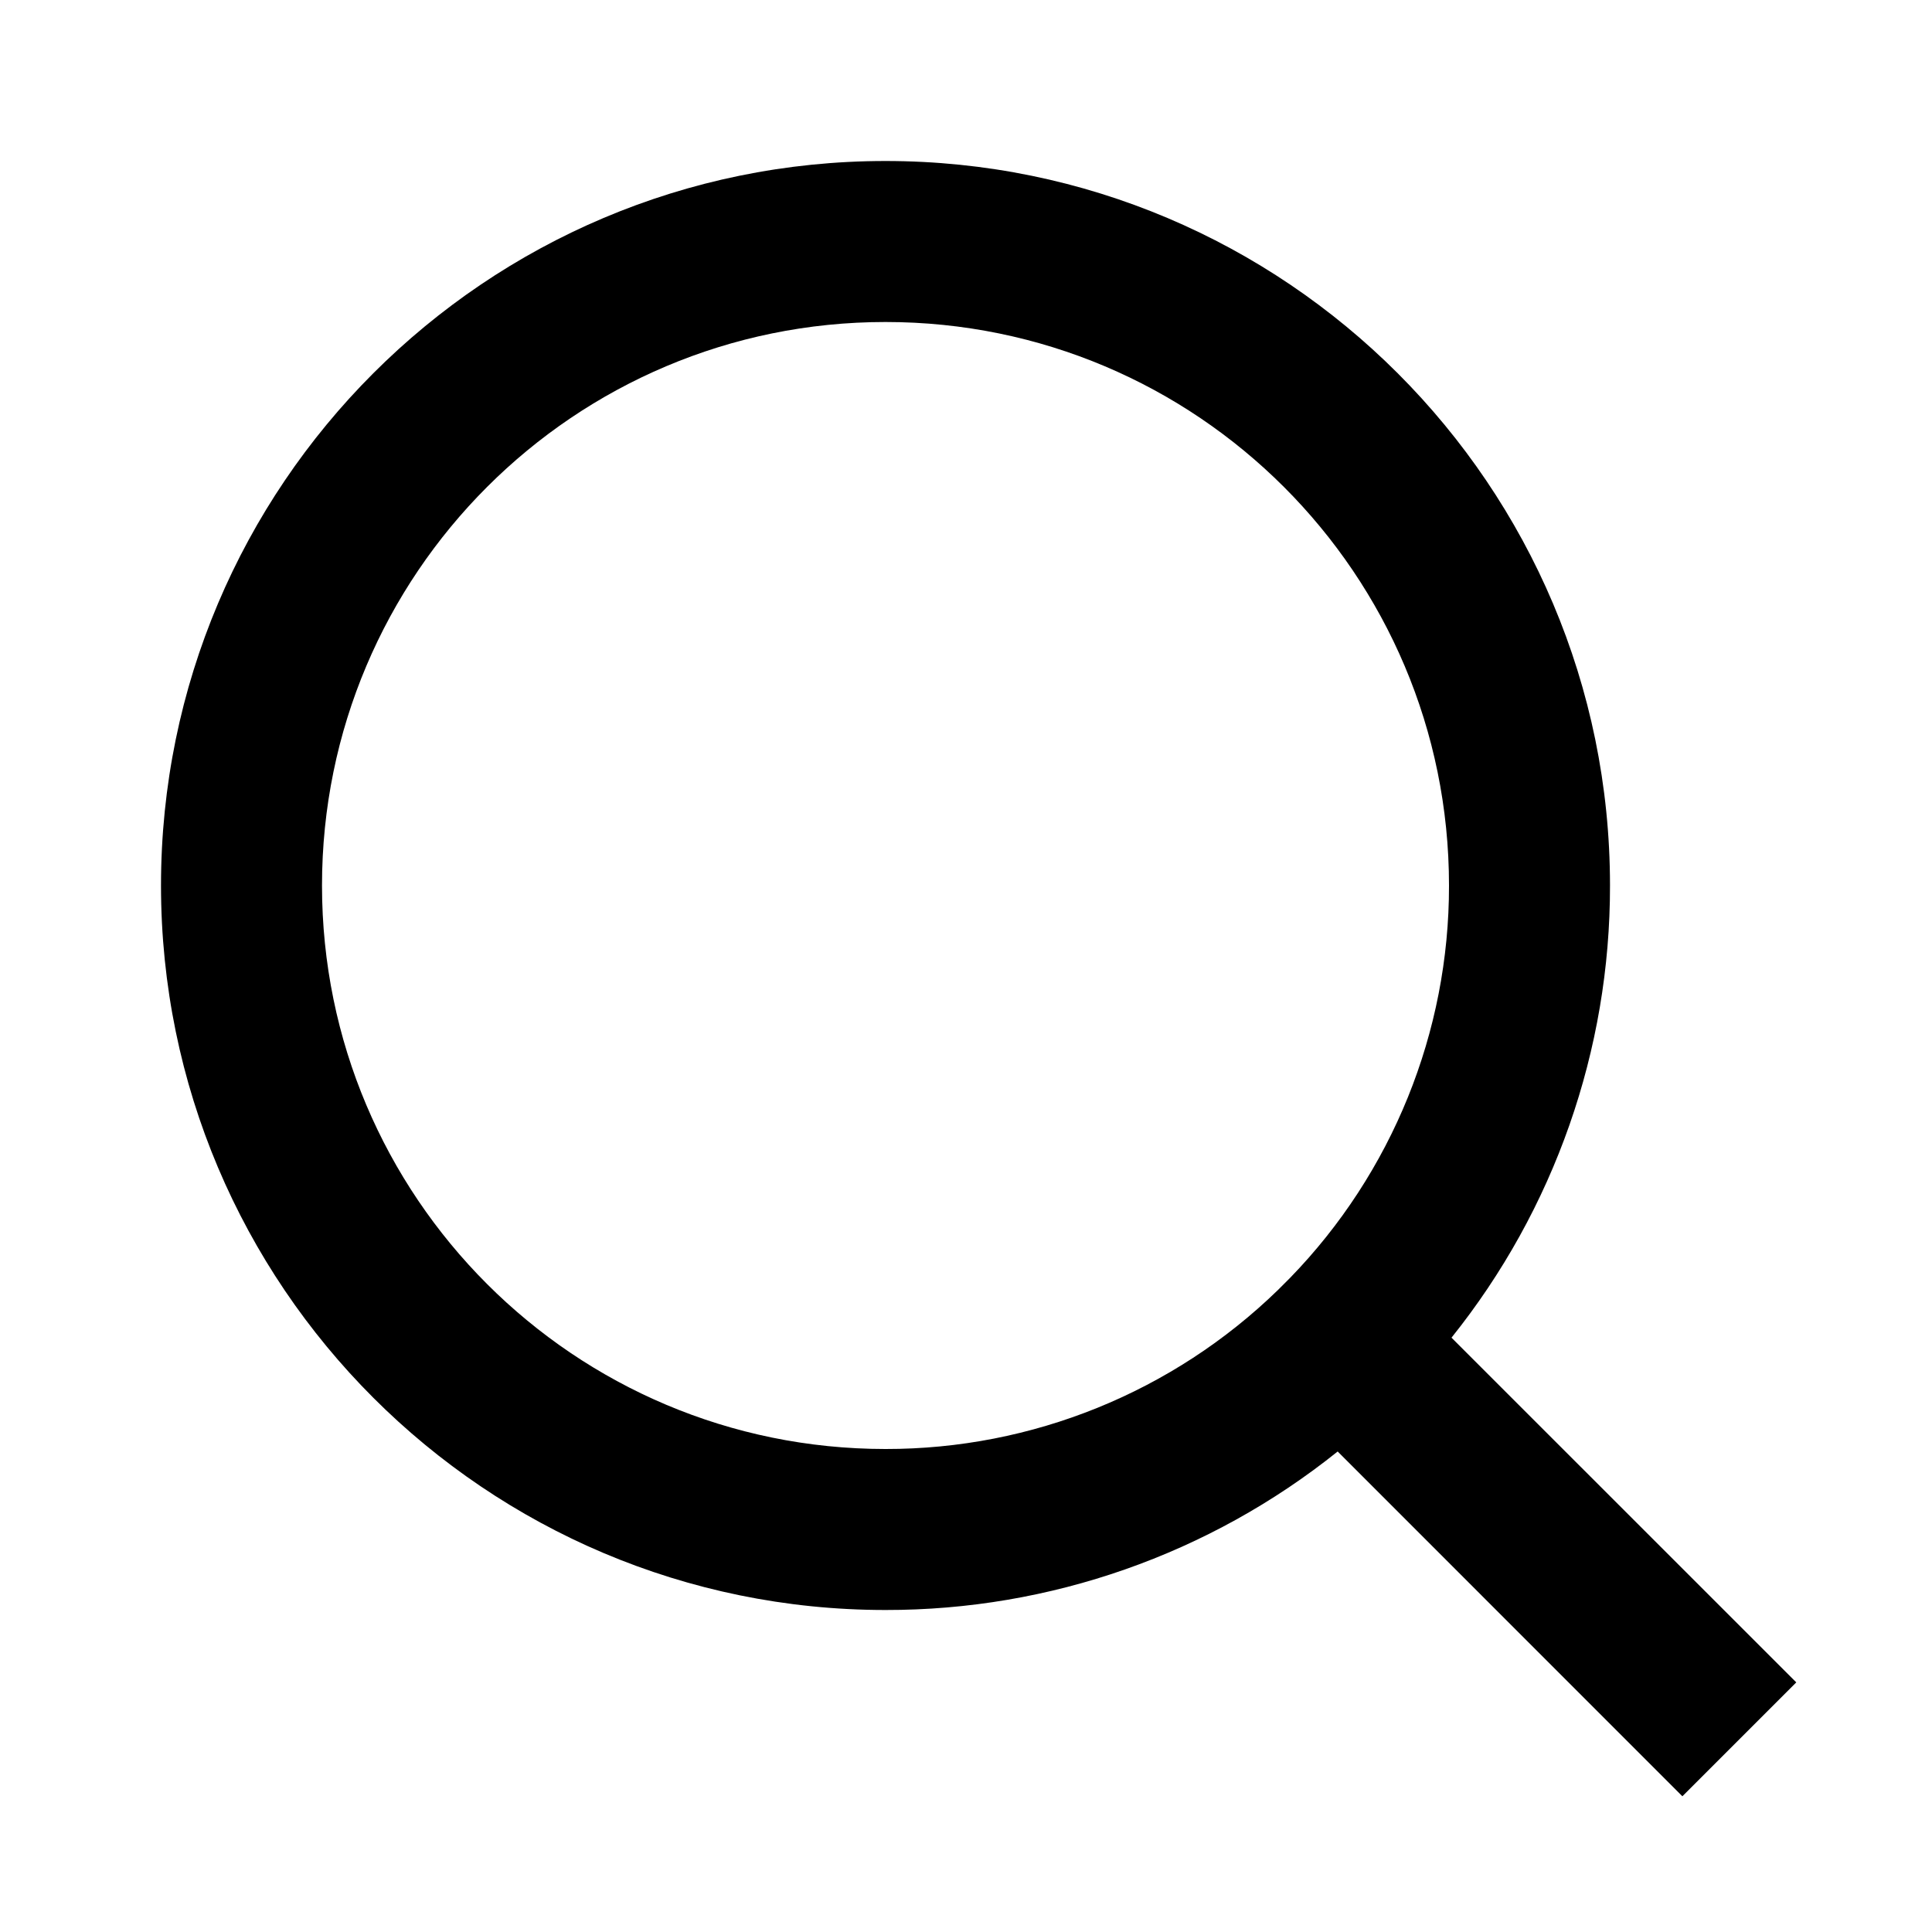
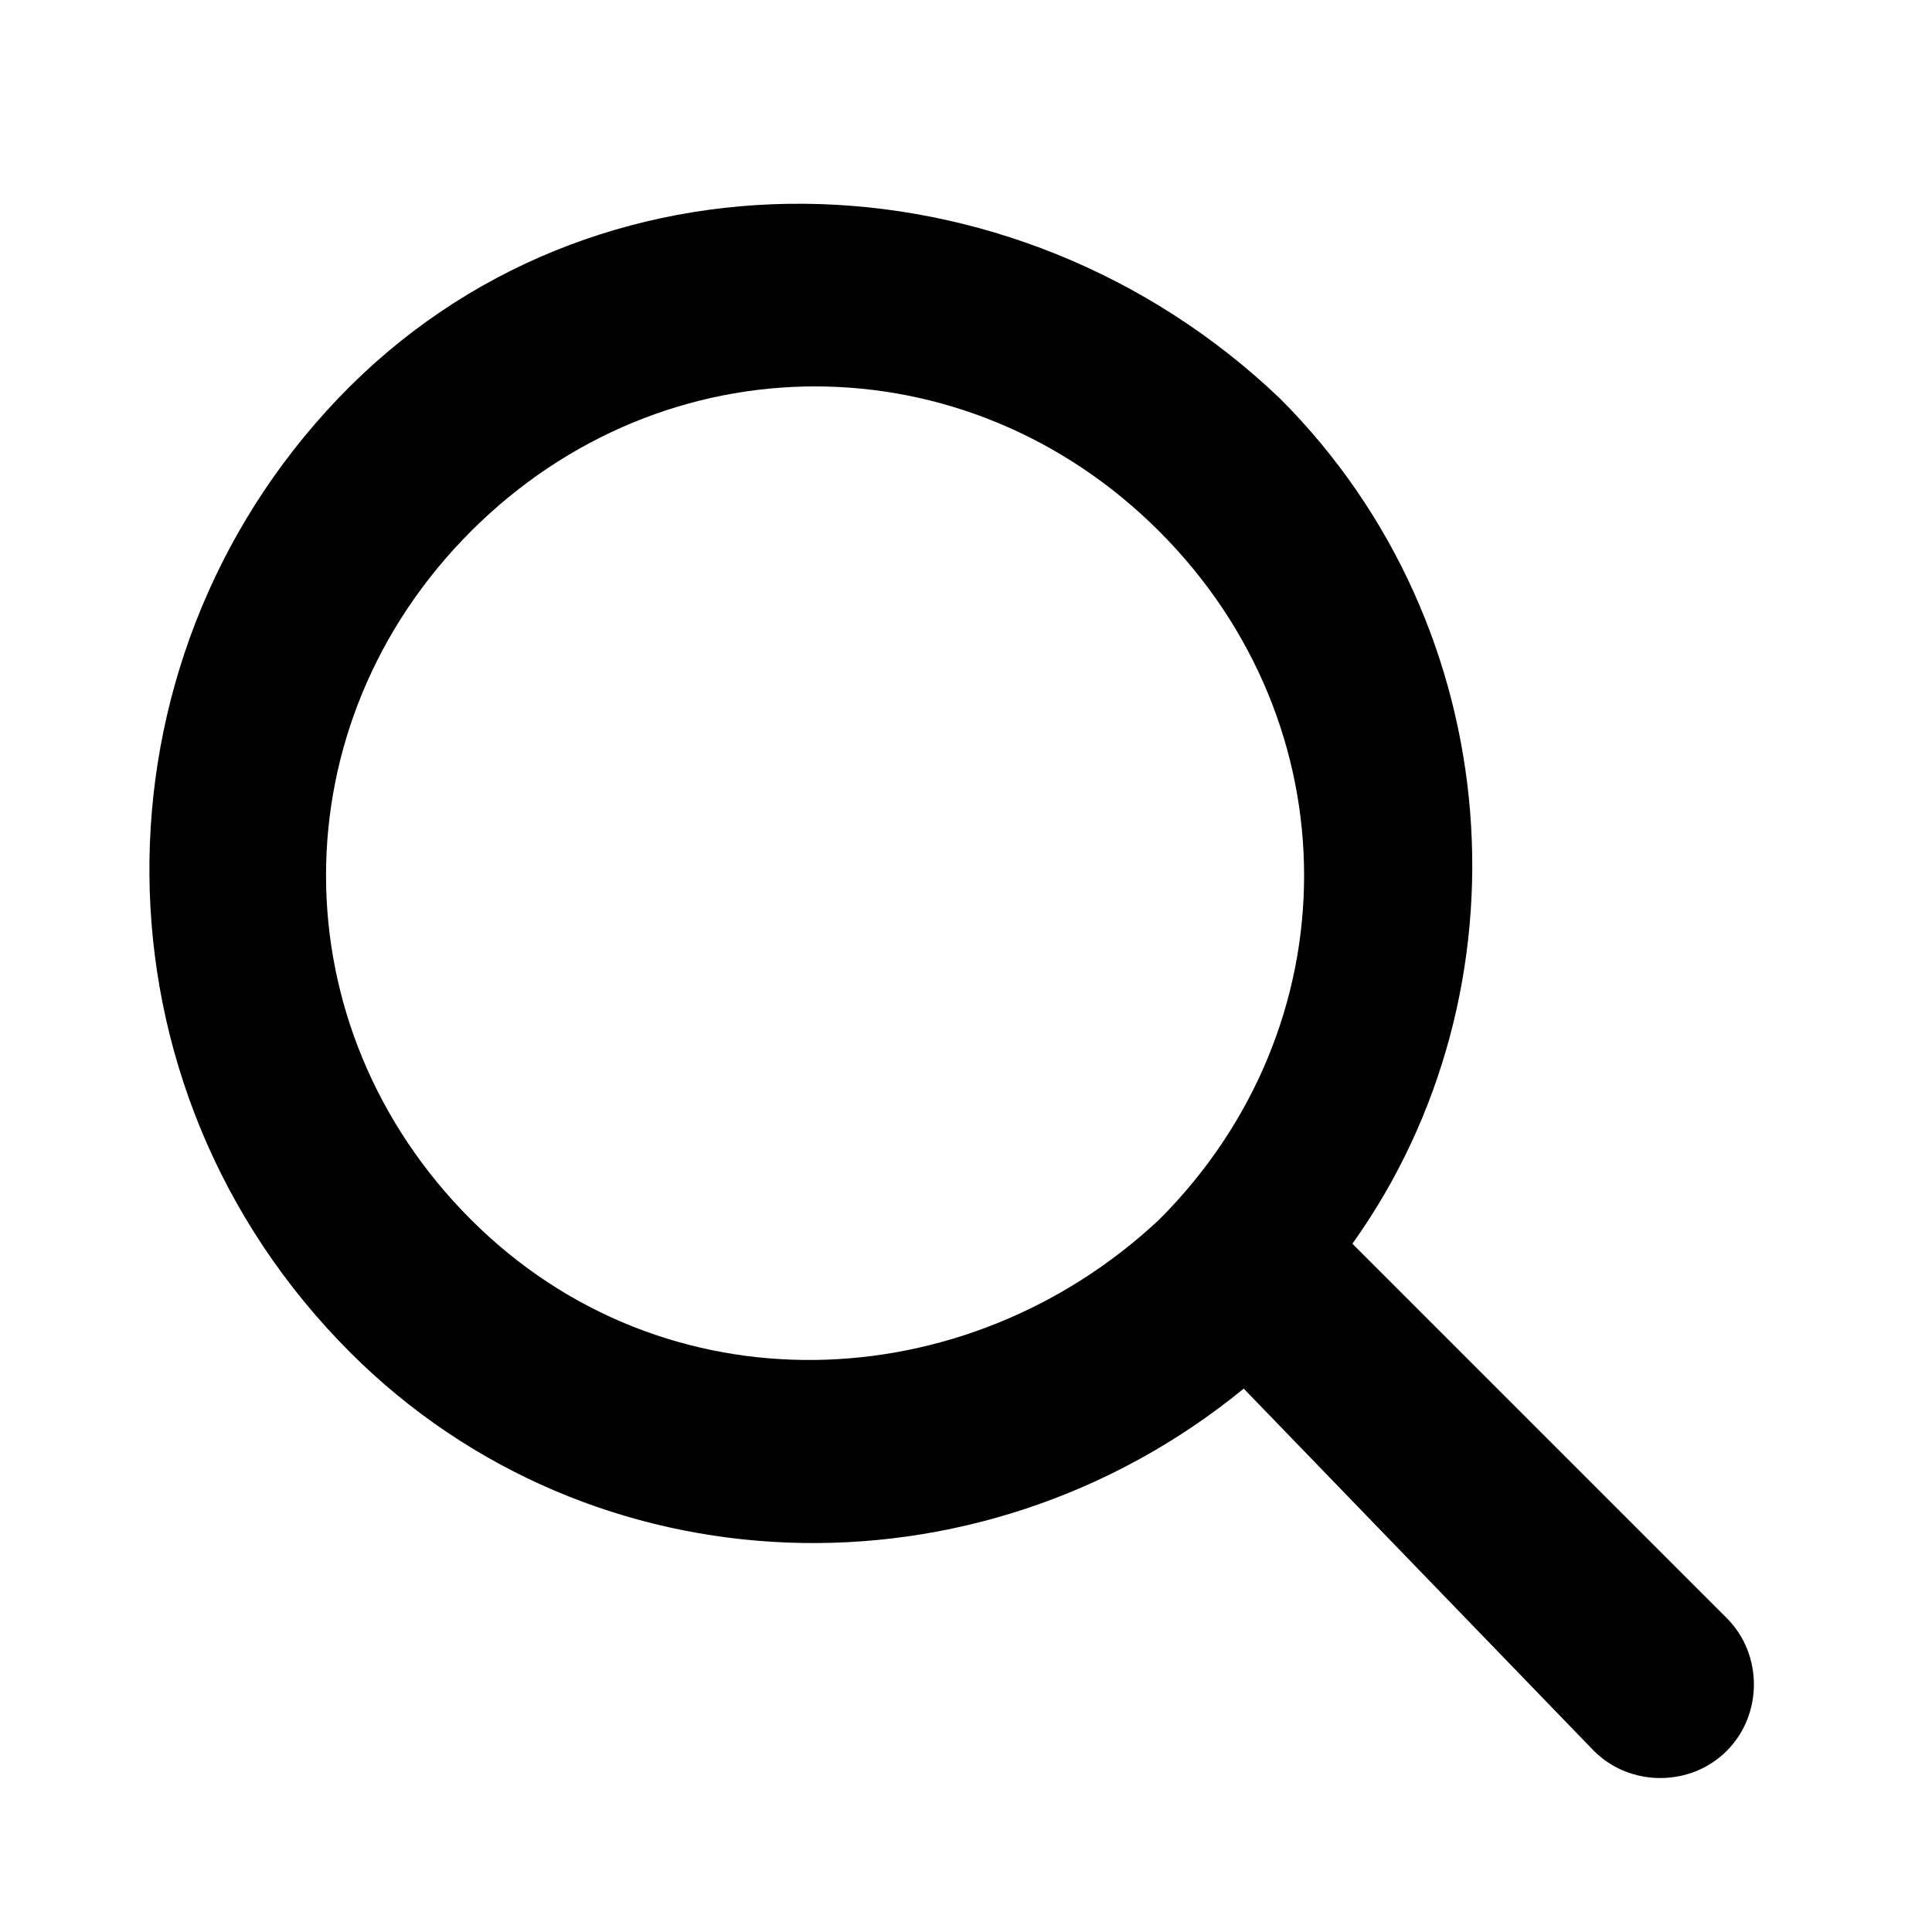
- <svg xmlns="http://www.w3.org/2000/svg" width="1em" height="1em" viewBox="0 0 24 24">
-   <path fill="currentColor" d="m18.031 16.617l4.283 4.282l-1.415 1.415l-4.282-4.283A8.96 8.96 0 0 1 11 20c-4.968 0-9-4.032-9-9s4.032-9 9-9s9 4.032 9 9a8.96 8.96 0 0 1-1.969 5.617m-2.006-.742A6.98 6.98 0 0 0 18 11c0-3.867-3.133-7-7-7s-7 3.133-7 7s3.133 7 7 7a6.98 6.98 0 0 0 4.875-1.975z" />
+ <svg xmlns="http://www.w3.org/2000/svg" viewBox="0 0 1024 1024">
+   <path transform="translate(0,896) scale(1,-1)" d="M659.2 160c-140.8-115.2-345.6-108.8-473.6 19.2C44.8 320 44.8 544 179.2 684.8s358.4 134.4 499.2 0c121.6-121.6 134.4-313.6 38.4-448l198.4-198.4c19.2-19.2 19.2-51.2 0-70.4-19.2-19.2-51.2-19.2-70.4 0l-185.6 192z m-44.8 89.6c102.4 102.4 102.4 262.4 0 364.8s-262.4 102.4-364.8 0-102.4-262.4 0-364.8 262.4-96 364.8 0z" />
</svg>
